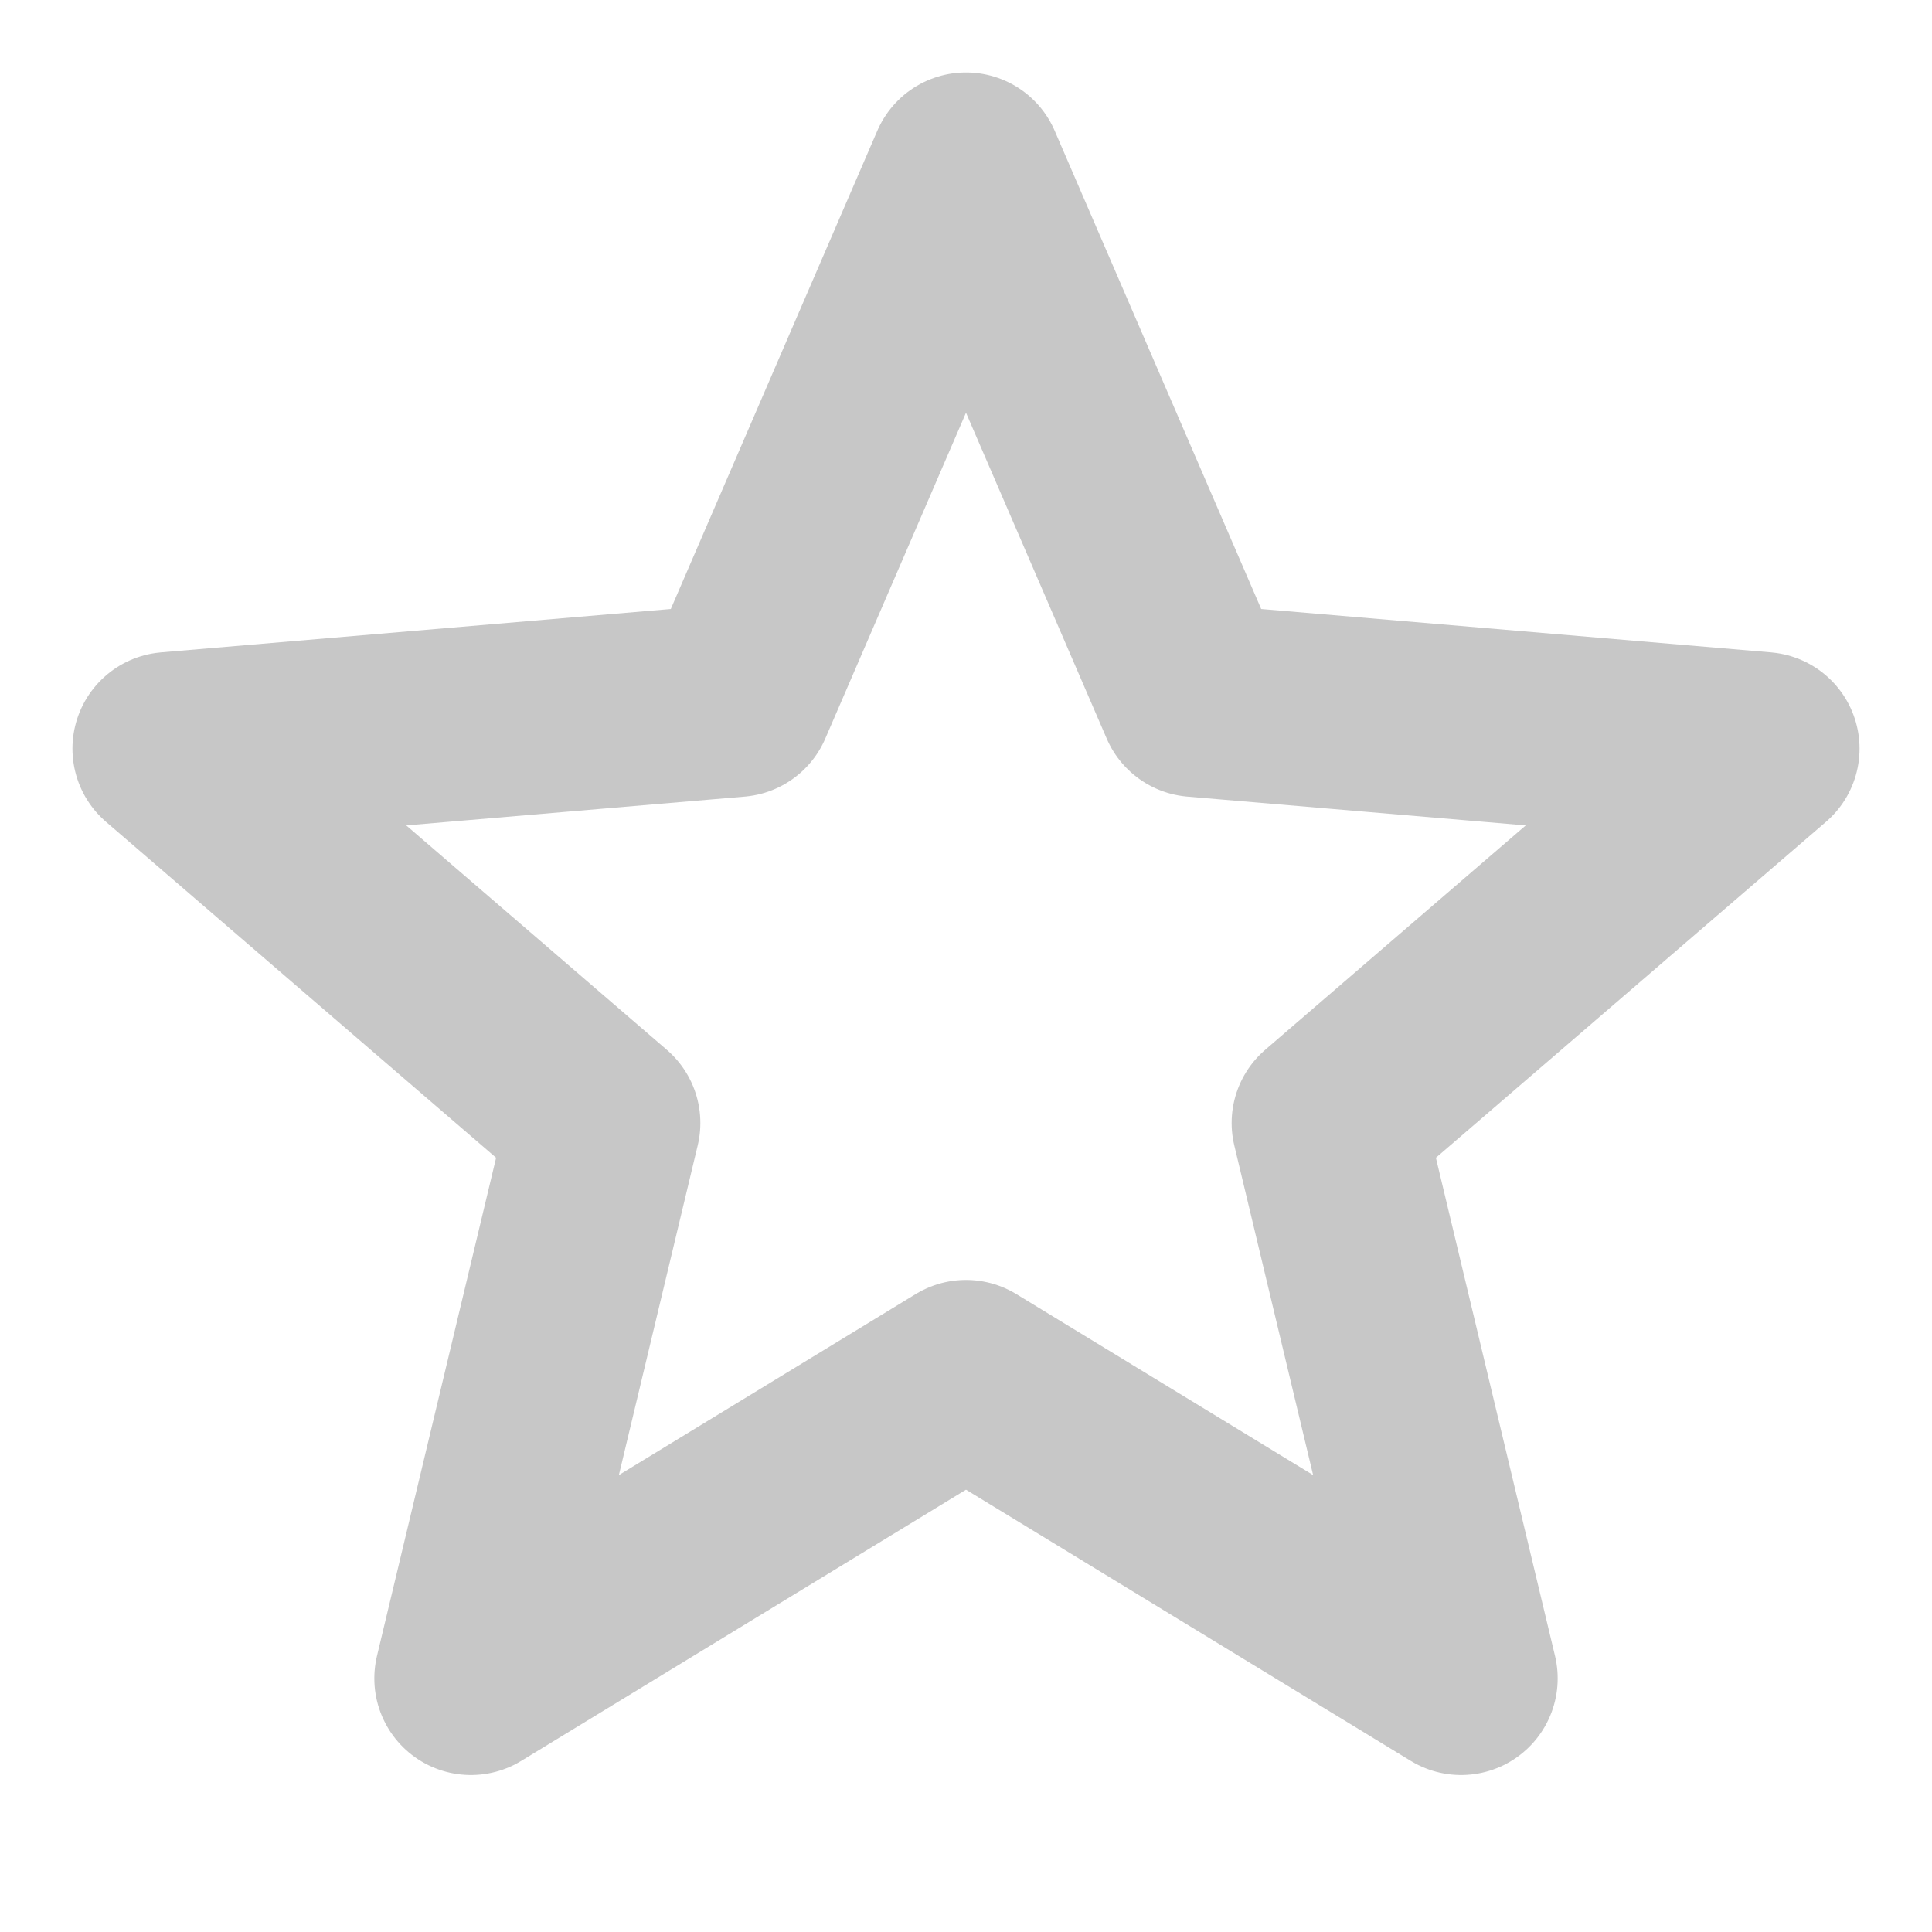
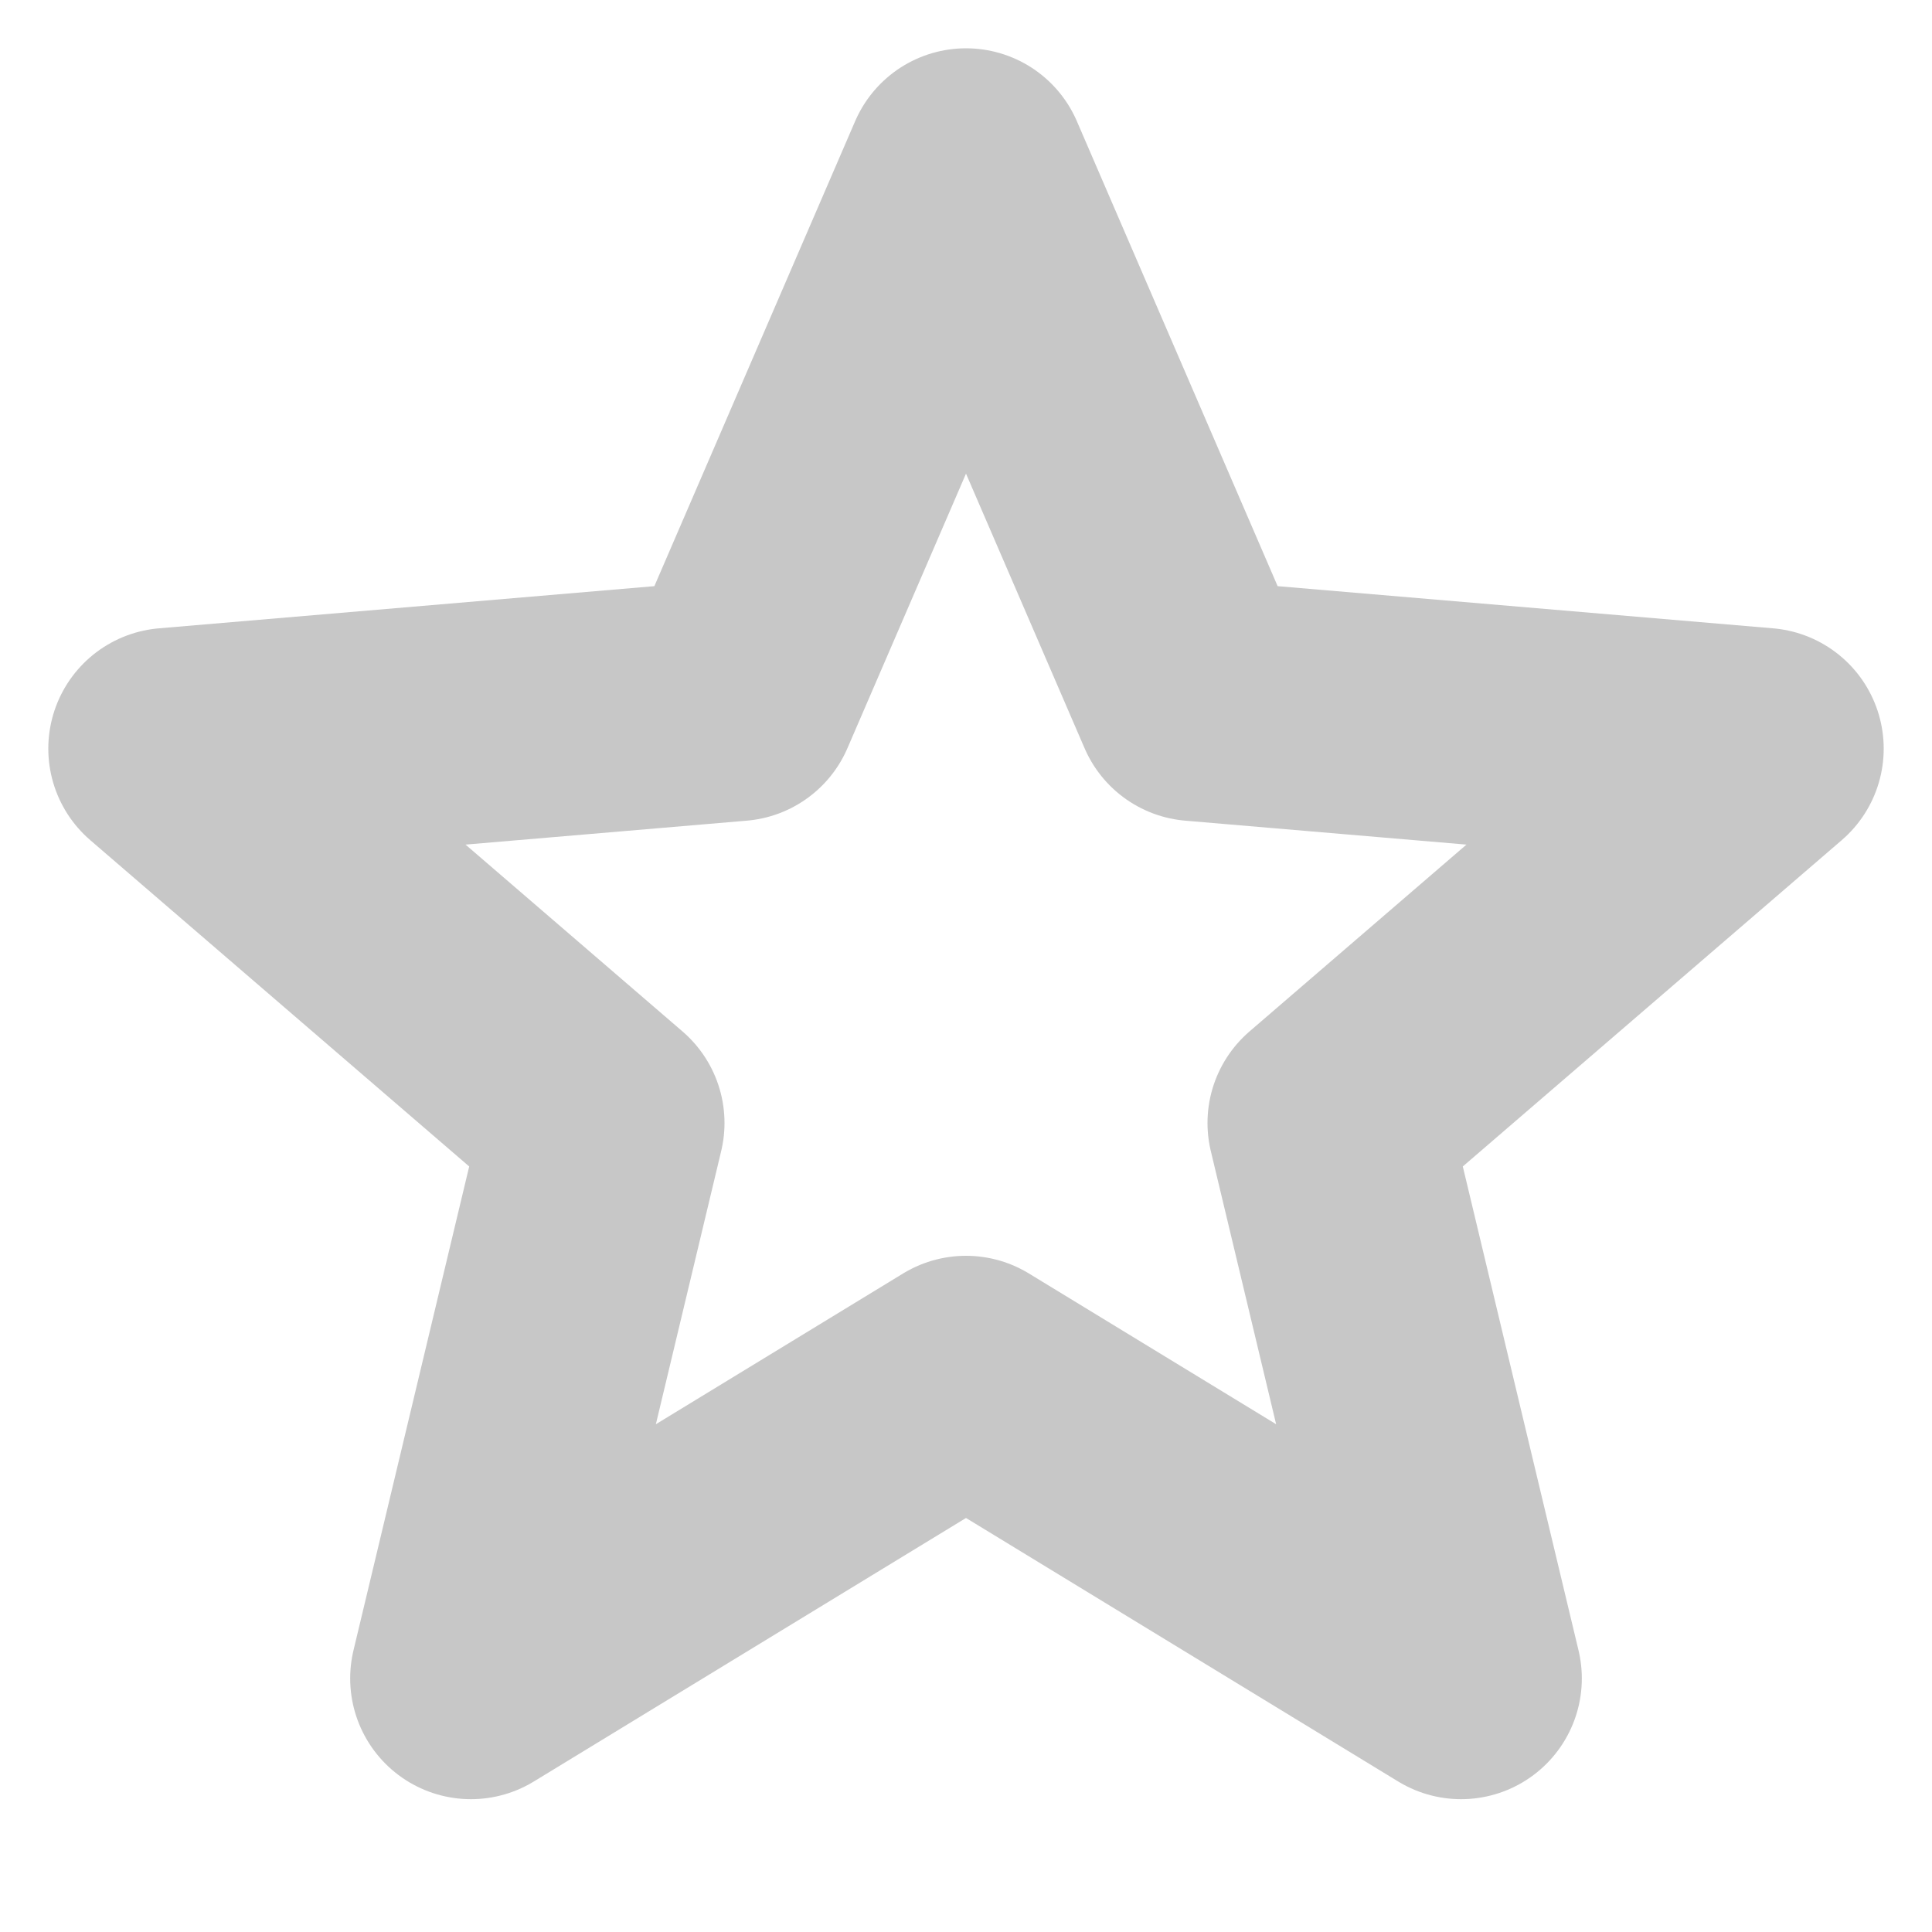
<svg xmlns="http://www.w3.org/2000/svg" width="16" height="16" viewBox="0 0 16 16">
-   <path d="M8 1.4l1.9 4.4 4.7.4-3.6 3.1 1.1 4.6L8 11.4l-4.1 2.5L5 9.3 1.4 6.2l4.7-.4z" fill="none" stroke="#c7c7c7" stroke-width="1.6" stroke-linejoin="round" />
+   <path d="M8 1.4l1.9 4.4 4.7.4-3.6 3.1 1.1 4.6L8 11.4l-4.1 2.5L5 9.3 1.4 6.2l4.7-.4z" fill="none" stroke="#c7c7c7" stroke-width="2" stroke-linejoin="round" />
</svg>
